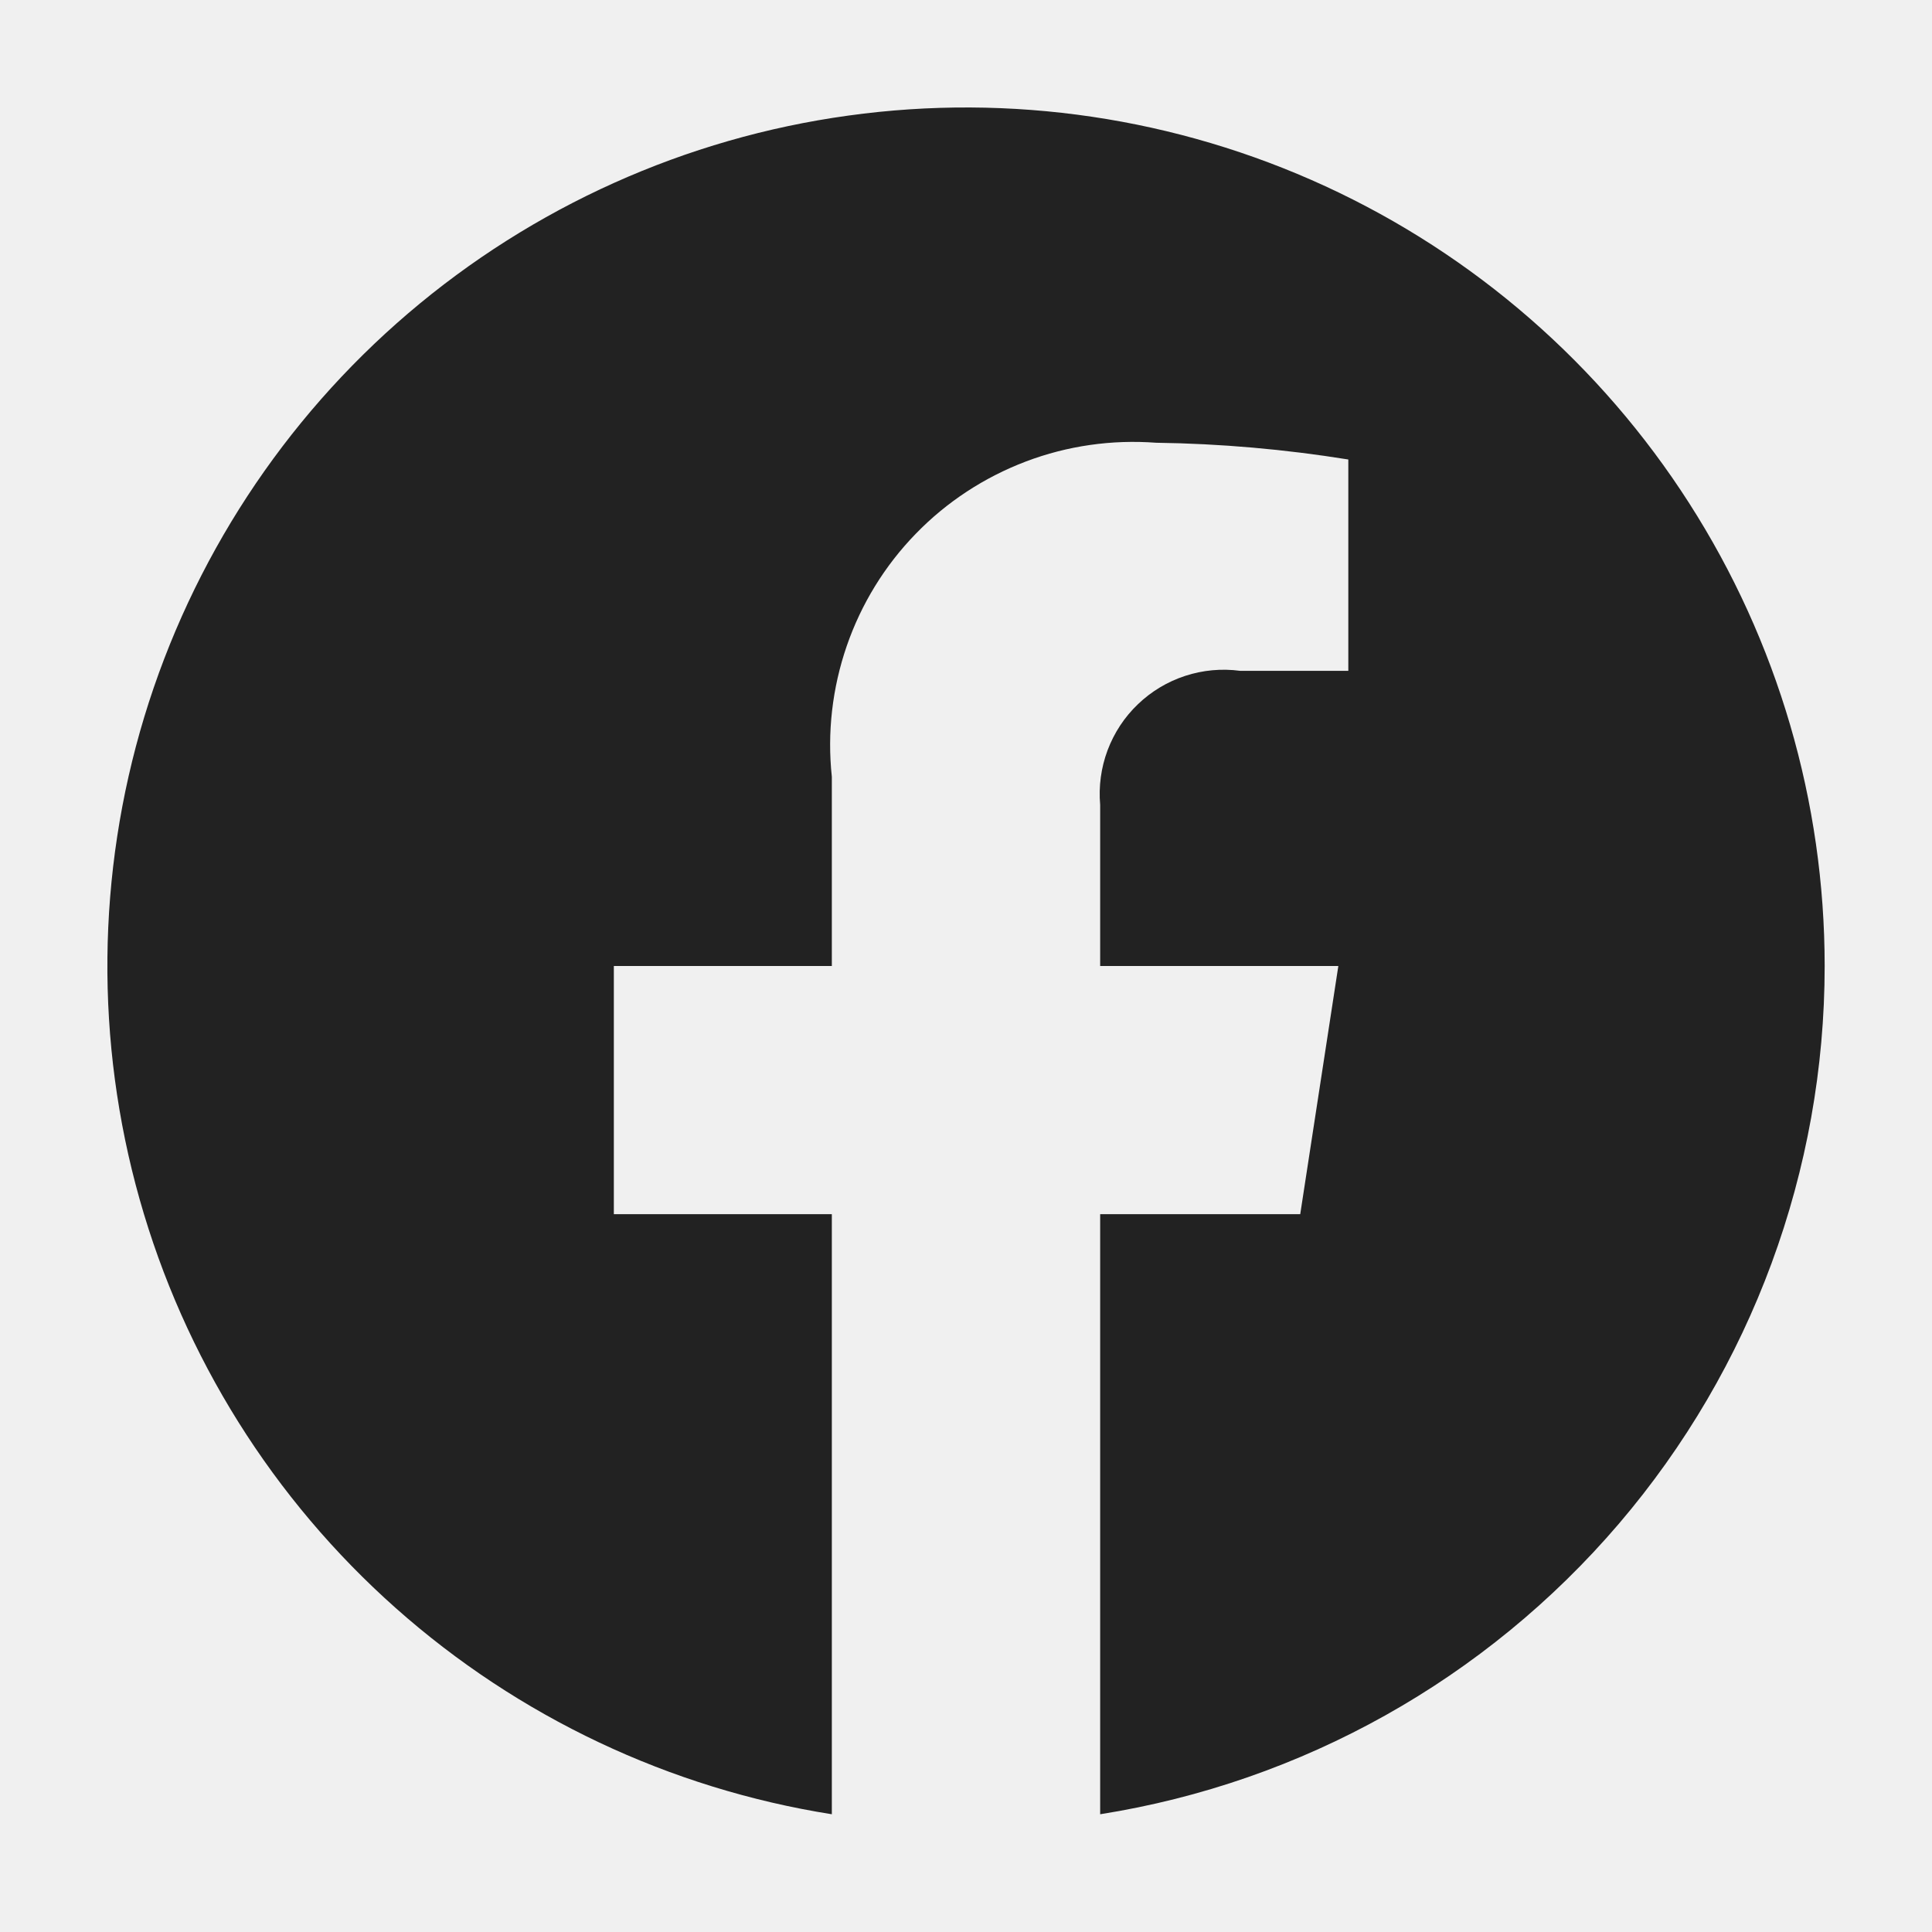
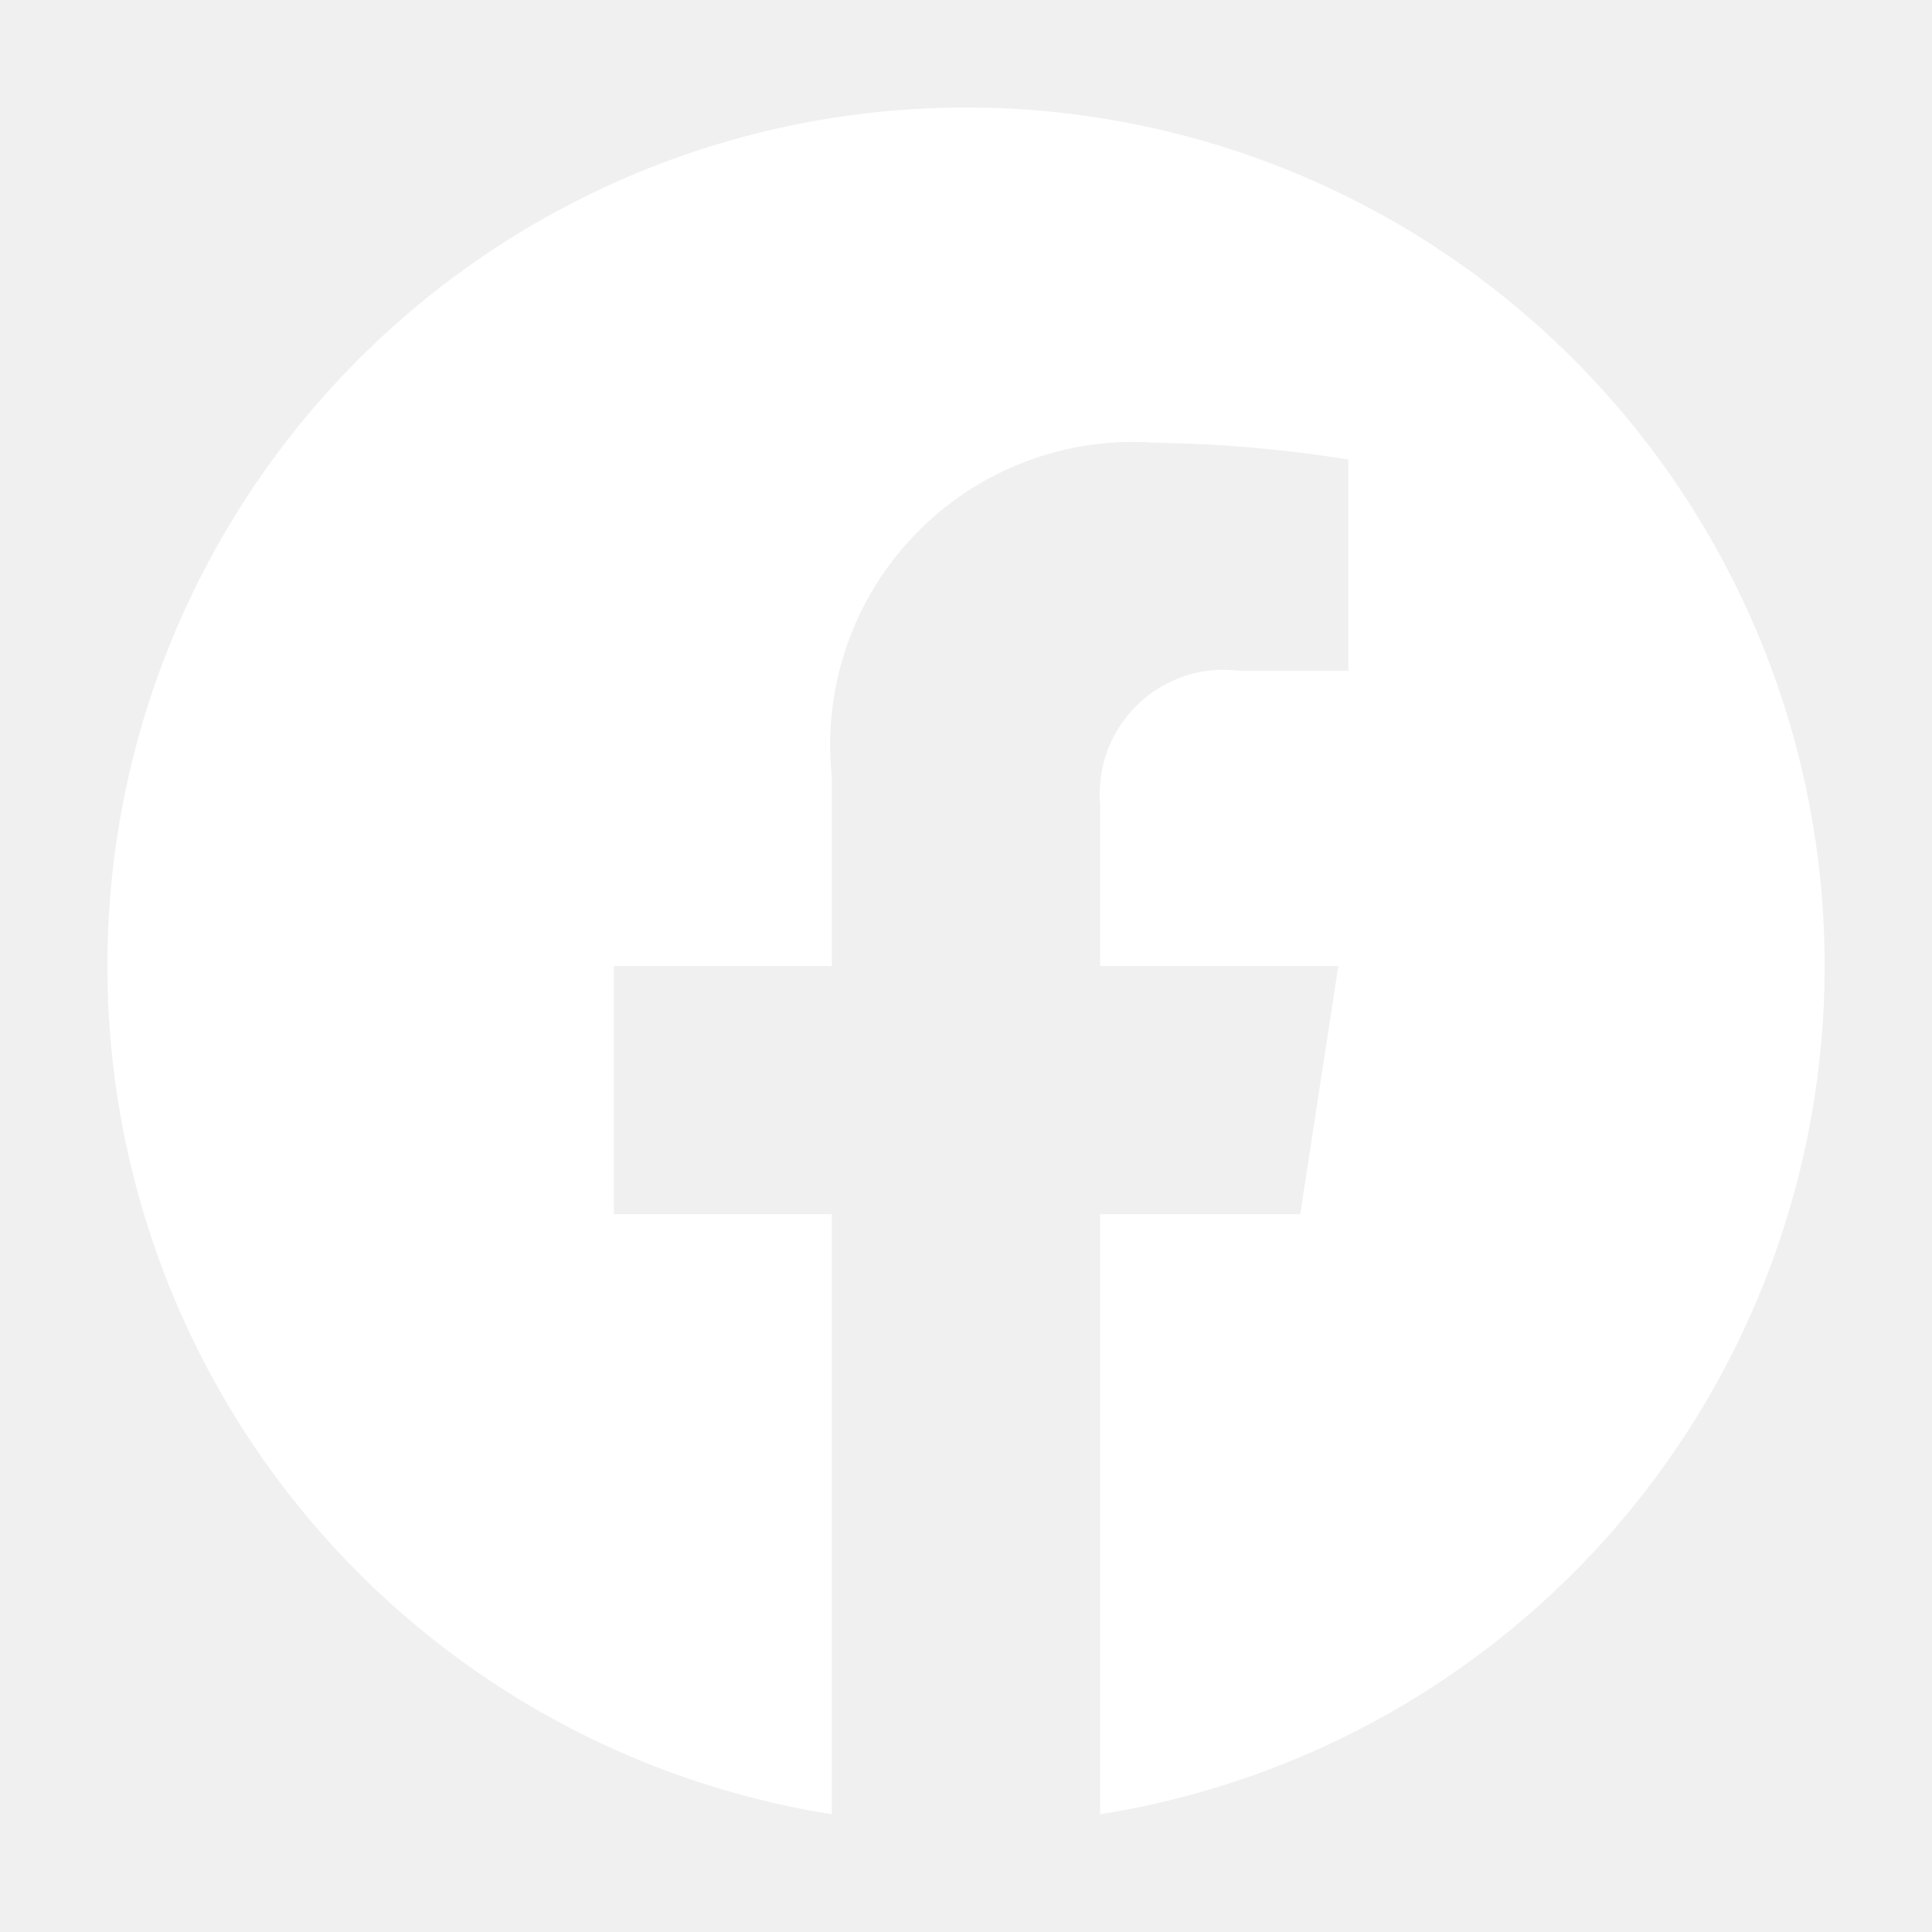
<svg xmlns="http://www.w3.org/2000/svg" width="18" height="18" viewBox="0 0 18 18" fill="none">
  <g id="Frame">
-     <path id="iconFill" fill-rule="evenodd" clip-rule="evenodd" d="M17 9C17 7.471 16.562 5.974 15.737 4.687C14.913 3.4 13.737 2.375 12.348 1.735C10.96 1.096 9.417 0.867 7.903 1.077C6.388 1.286 4.966 1.926 3.803 2.919C2.641 3.912 1.788 5.217 1.344 6.68C0.901 8.143 0.886 9.703 1.301 11.174C1.716 12.645 2.544 13.967 3.687 14.982C4.83 15.997 6.24 16.664 7.75 16.903V11.312H5.719V9H7.75V7.237C7.706 6.826 7.754 6.41 7.889 6.018C8.024 5.627 8.243 5.27 8.532 4.973C8.82 4.676 9.17 4.447 9.557 4.3C9.944 4.153 10.359 4.094 10.772 4.125C11.372 4.133 11.97 4.186 12.562 4.281V6.25H11.554C11.382 6.227 11.207 6.243 11.042 6.297C10.877 6.351 10.727 6.441 10.602 6.561C10.476 6.681 10.38 6.828 10.319 6.99C10.258 7.153 10.235 7.327 10.25 7.499V9H12.469L12.114 11.312H10.25V16.903C12.132 16.605 13.845 15.645 15.083 14.196C16.32 12.748 17 10.905 17 9Z" fill="#222222" />
+     <path id="iconFill" fill-rule="evenodd" clip-rule="evenodd" d="M17 9C17 7.471 16.562 5.974 15.737 4.687C14.913 3.4 13.737 2.375 12.348 1.735C10.96 1.096 9.417 0.867 7.903 1.077C6.388 1.286 4.966 1.926 3.803 2.919C2.641 3.912 1.788 5.217 1.344 6.68C0.901 8.143 0.886 9.703 1.301 11.174C1.716 12.645 2.544 13.967 3.687 14.982C4.83 15.997 6.24 16.664 7.75 16.903V11.312H5.719V9H7.75V7.237C7.706 6.826 7.754 6.41 7.889 6.018C8.024 5.627 8.243 5.27 8.532 4.973C8.82 4.676 9.17 4.447 9.557 4.3C9.944 4.153 10.359 4.094 10.772 4.125C11.372 4.133 11.97 4.186 12.562 4.281V6.25H11.554C11.382 6.227 11.207 6.243 11.042 6.297C10.877 6.351 10.727 6.441 10.602 6.561C10.476 6.681 10.38 6.828 10.319 6.99C10.258 7.153 10.235 7.327 10.25 7.499V9H12.469L12.114 11.312H10.25V16.903C12.132 16.605 13.845 15.645 15.083 14.196C16.32 12.748 17 10.905 17 9Z" fill="#fff" />
  </g>
</svg>
